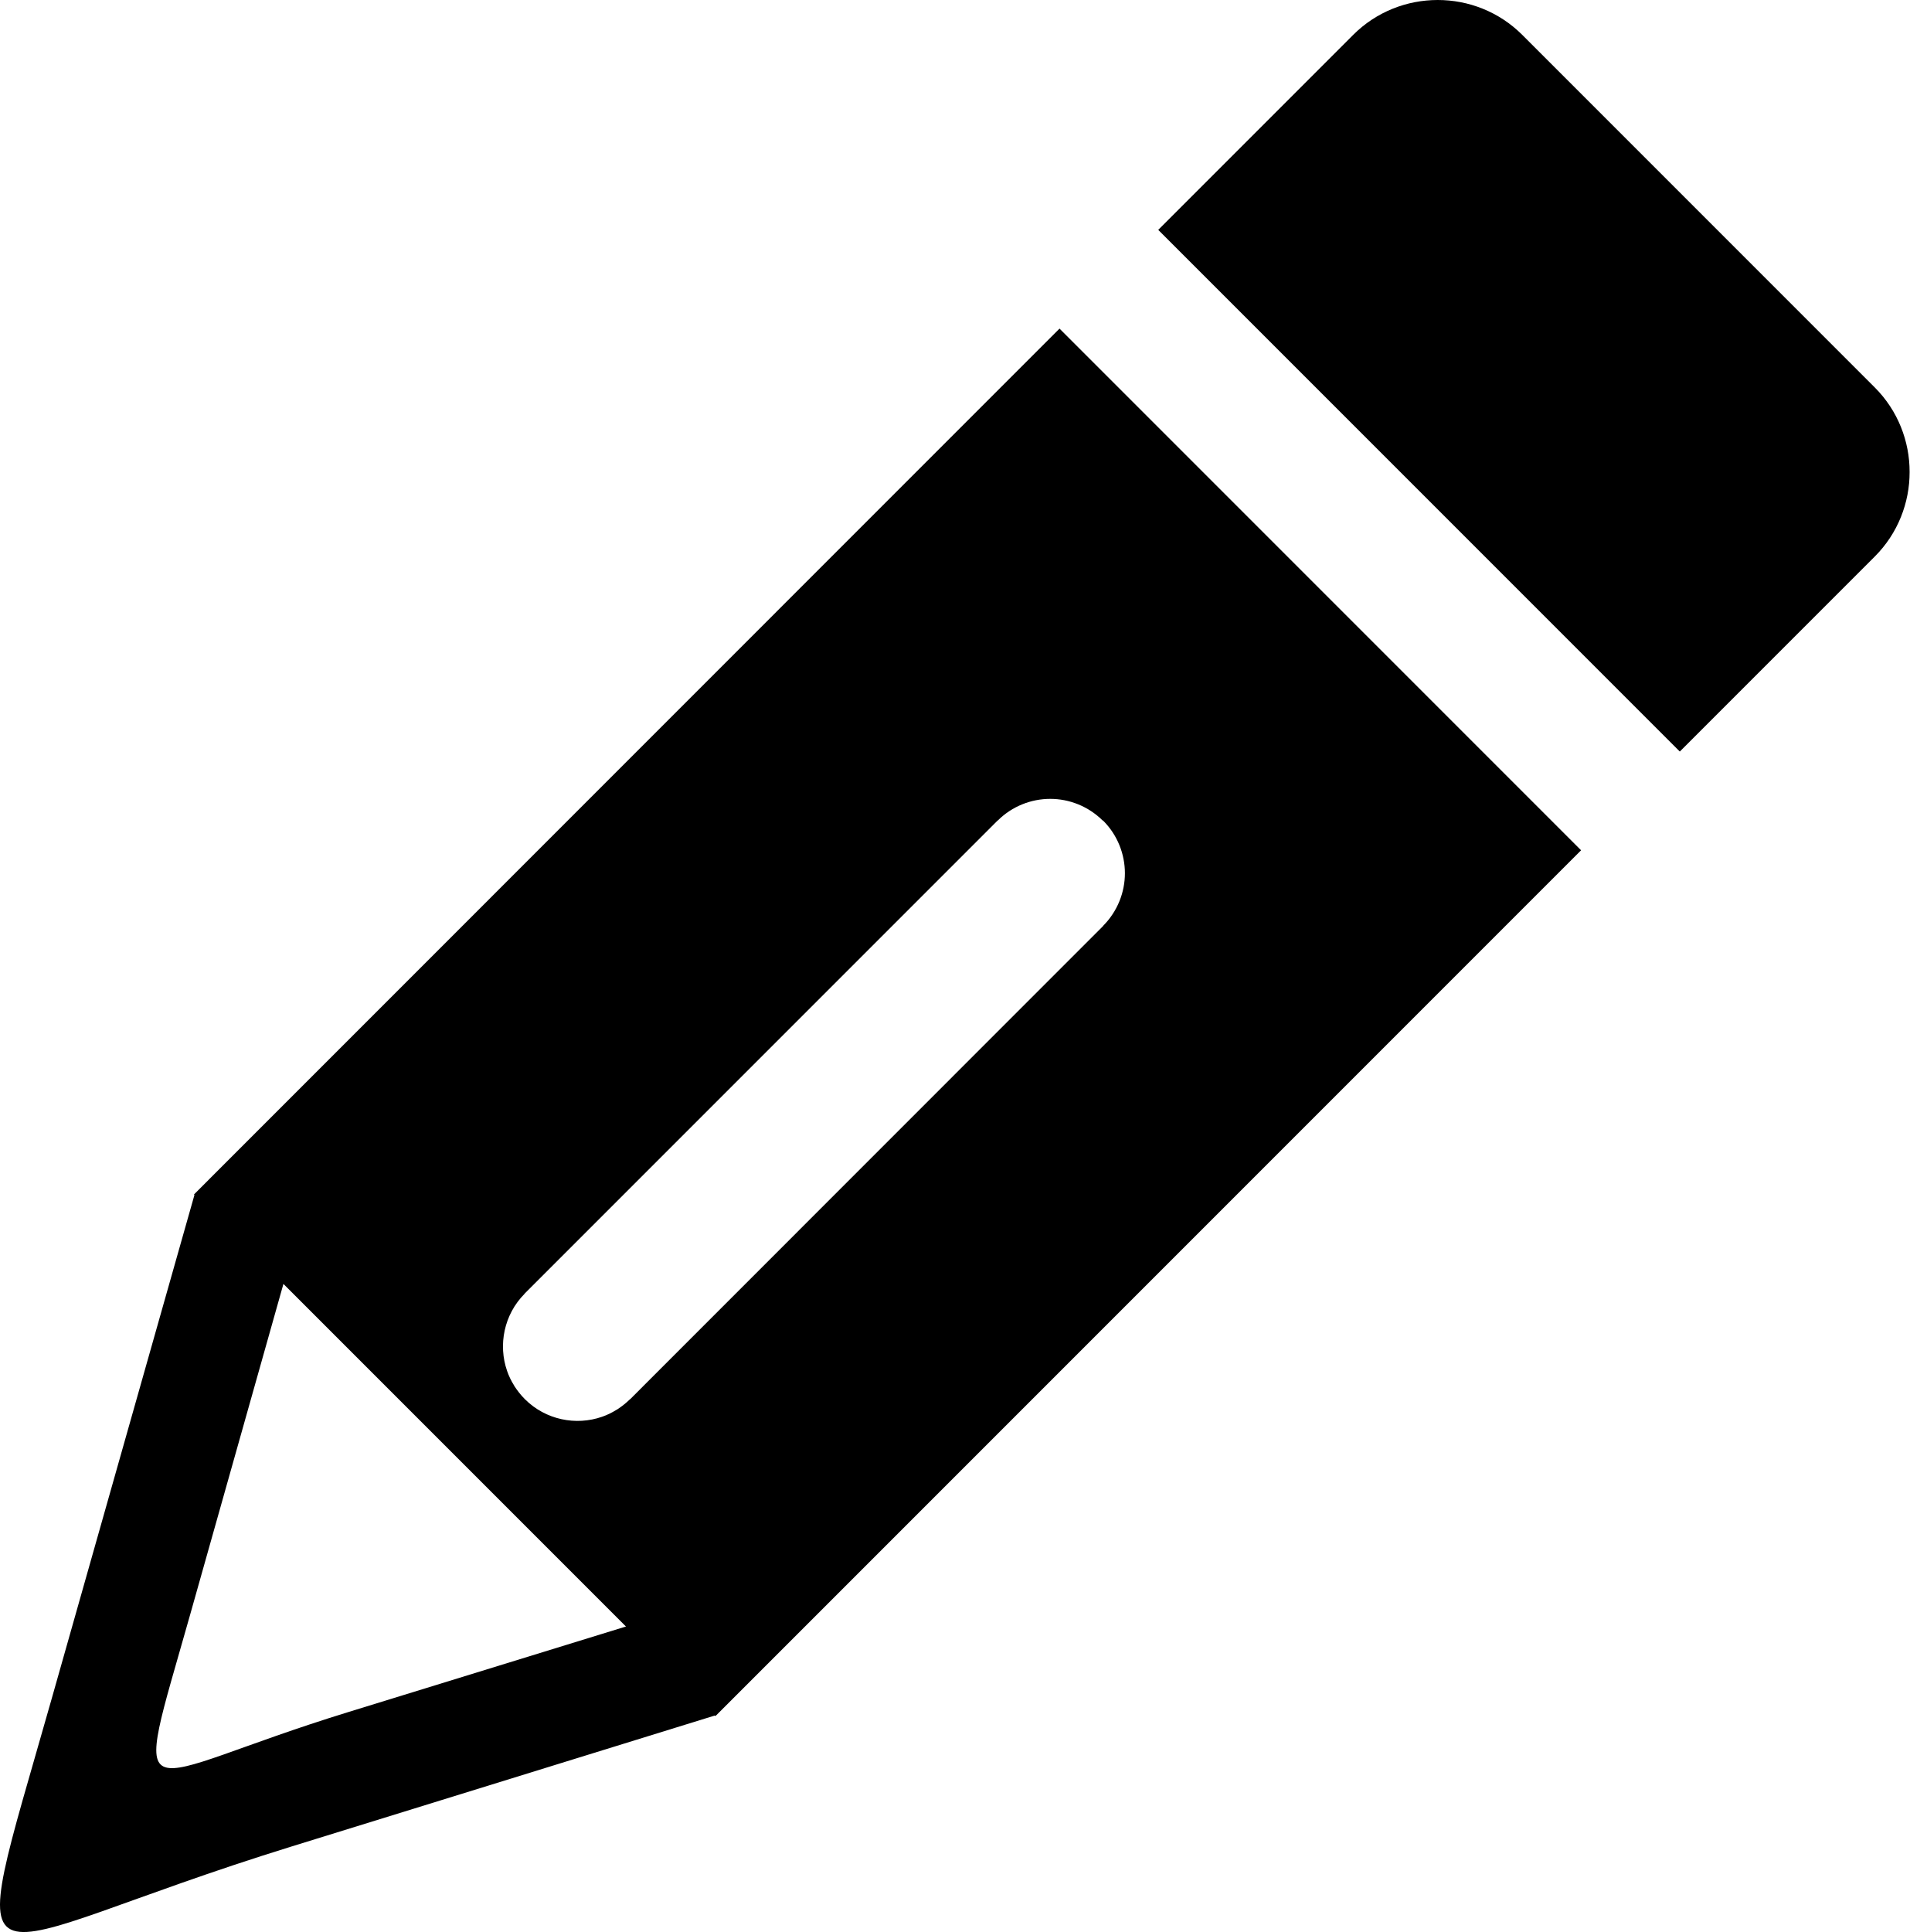
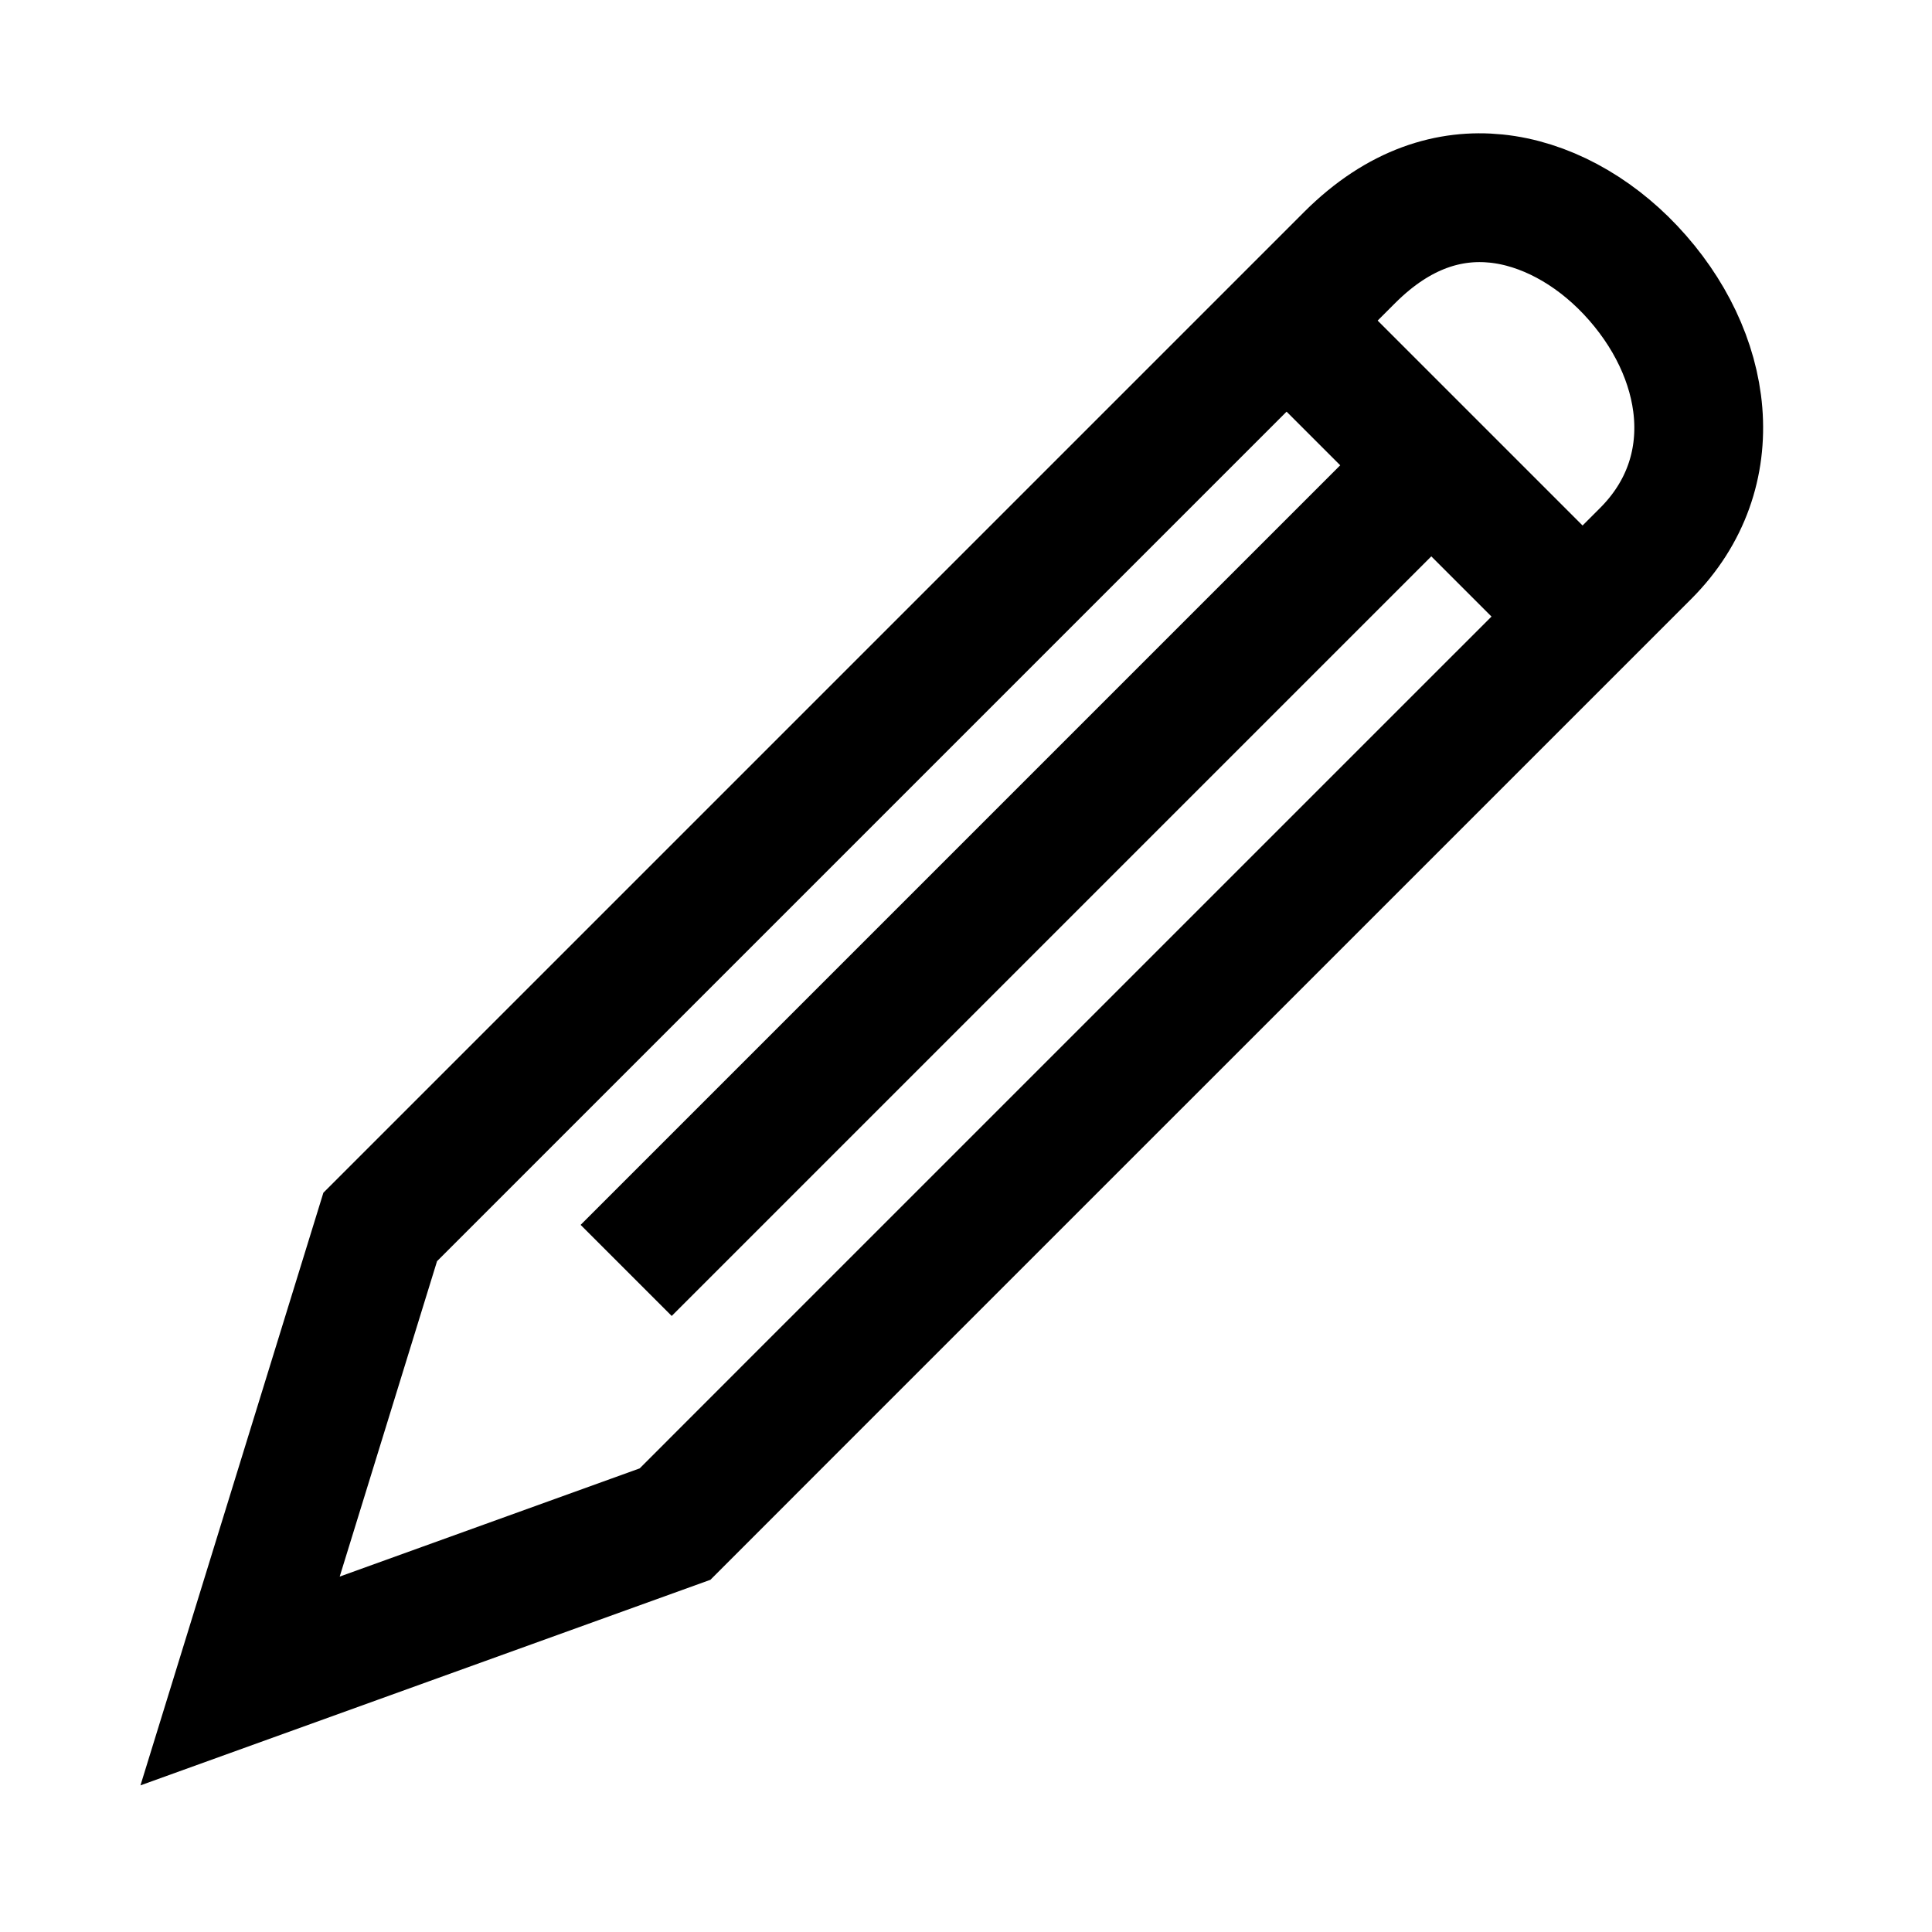
- <svg xmlns="http://www.w3.org/2000/svg" version="1.1" id="Layer_1" x="0px" y="0px" viewBox="0 0 121.48 122.88" style="enable-background:new 0 0 121.48 122.88" xml:space="preserve">
-   <style type="text/css">.st0{fill-rule:evenodd;clip-rule:evenodd;}</style>
-   <g>
-     <path class="st0" d="M96.84,2.22l22.42,22.42c2.96,2.96,2.96,7.8,0,10.76l-12.4,12.4L73.68,14.62l12.4-12.4 C89.04-0.74,93.88-0.74,96.84,2.22L96.84,2.22z M70.18,52.19L70.18,52.19l0,0.01c0.92,0.92,1.38,2.14,1.38,3.34 c0,1.2-0.46,2.41-1.38,3.34v0.01l-0.01,0.01L40.09,88.99l0,0h-0.01c-0.26,0.26-0.55,0.48-0.84,0.67h-0.01 c-0.3,0.19-0.61,0.34-0.93,0.45c-1.66,0.58-3.59,0.2-4.91-1.12h-0.01l0,0v-0.01c-0.26-0.26-0.48-0.55-0.67-0.84v-0.01 c-0.19-0.3-0.34-0.61-0.45-0.93c-0.58-1.66-0.2-3.59,1.11-4.91v-0.01l30.09-30.09l0,0h0.01c0.92-0.92,2.14-1.38,3.34-1.38 c1.2,0,2.41,0.46,3.34,1.38L70.18,52.19L70.18,52.19L70.18,52.19z M45.48,109.11c-8.98,2.78-17.95,5.55-26.93,8.33 C-2.55,123.97-2.46,128.32,3.3,108l9.07-32v0l-0.03-0.03L67.4,20.9l33.18,33.18l-55.07,55.07L45.48,109.11L45.48,109.11z M18.03,81.66l21.79,21.79c-5.9,1.82-11.8,3.64-17.69,5.45c-13.86,4.27-13.8,7.13-10.03-6.22L18.03,81.66L18.03,81.66z" />
-   </g>
+ <svg xmlns="http://www.w3.org/2000/svg" width="30" height="30" viewBox="0 0 30 30" fill="none">
+   <path d="M23.231 3.083C23.971 3.158 24.721 3.561 25.318 4.193C26.545 5.495 26.813 7.335 25.554 8.594L12.205 21.942C11.63 22.518 11.16 22.989 10.833 23.315C10.686 23.463 10.567 23.581 10.482 23.666L3.728 26.102L5.904 19.052L20.958 3.998C21.732 3.225 22.523 3.011 23.231 3.083Z" stroke="black" stroke-width="2" />
+   <path d="M19.5 4.5L22.225 7.225M22.225 7.225L24.756 9.756M22.225 7.225L9.723 19.727" stroke="black" stroke-width="2" />
</svg>
